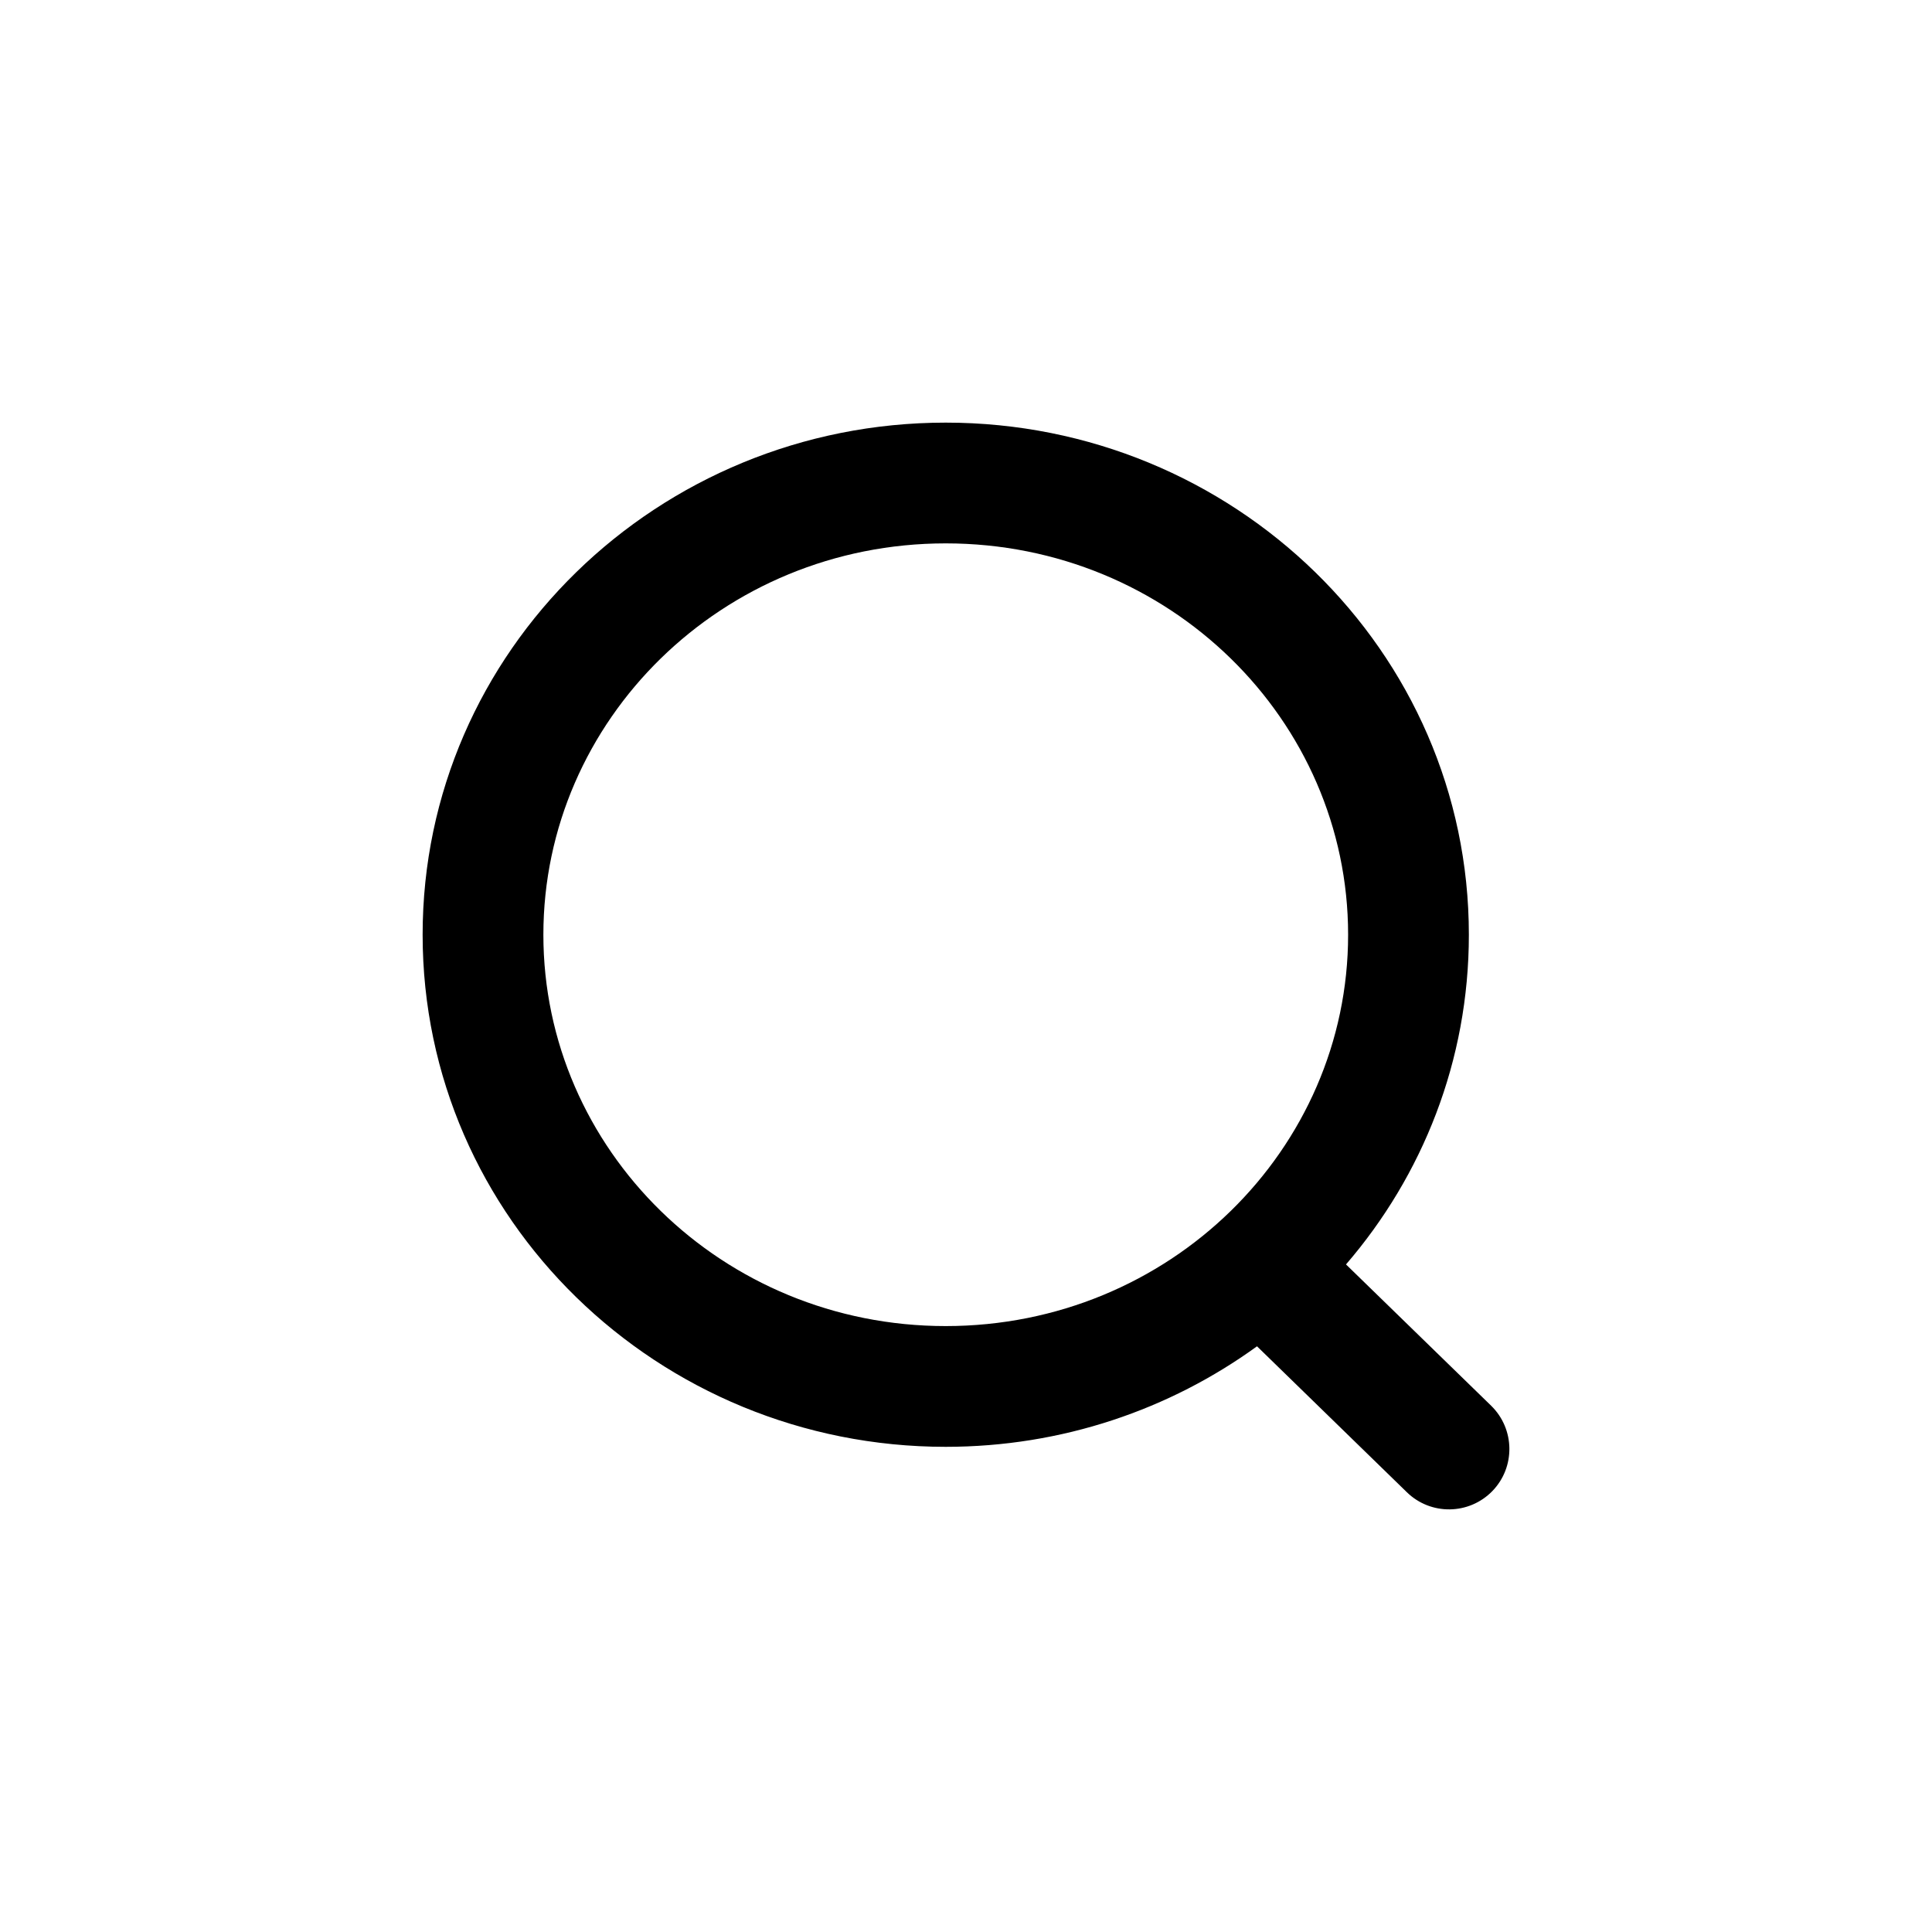
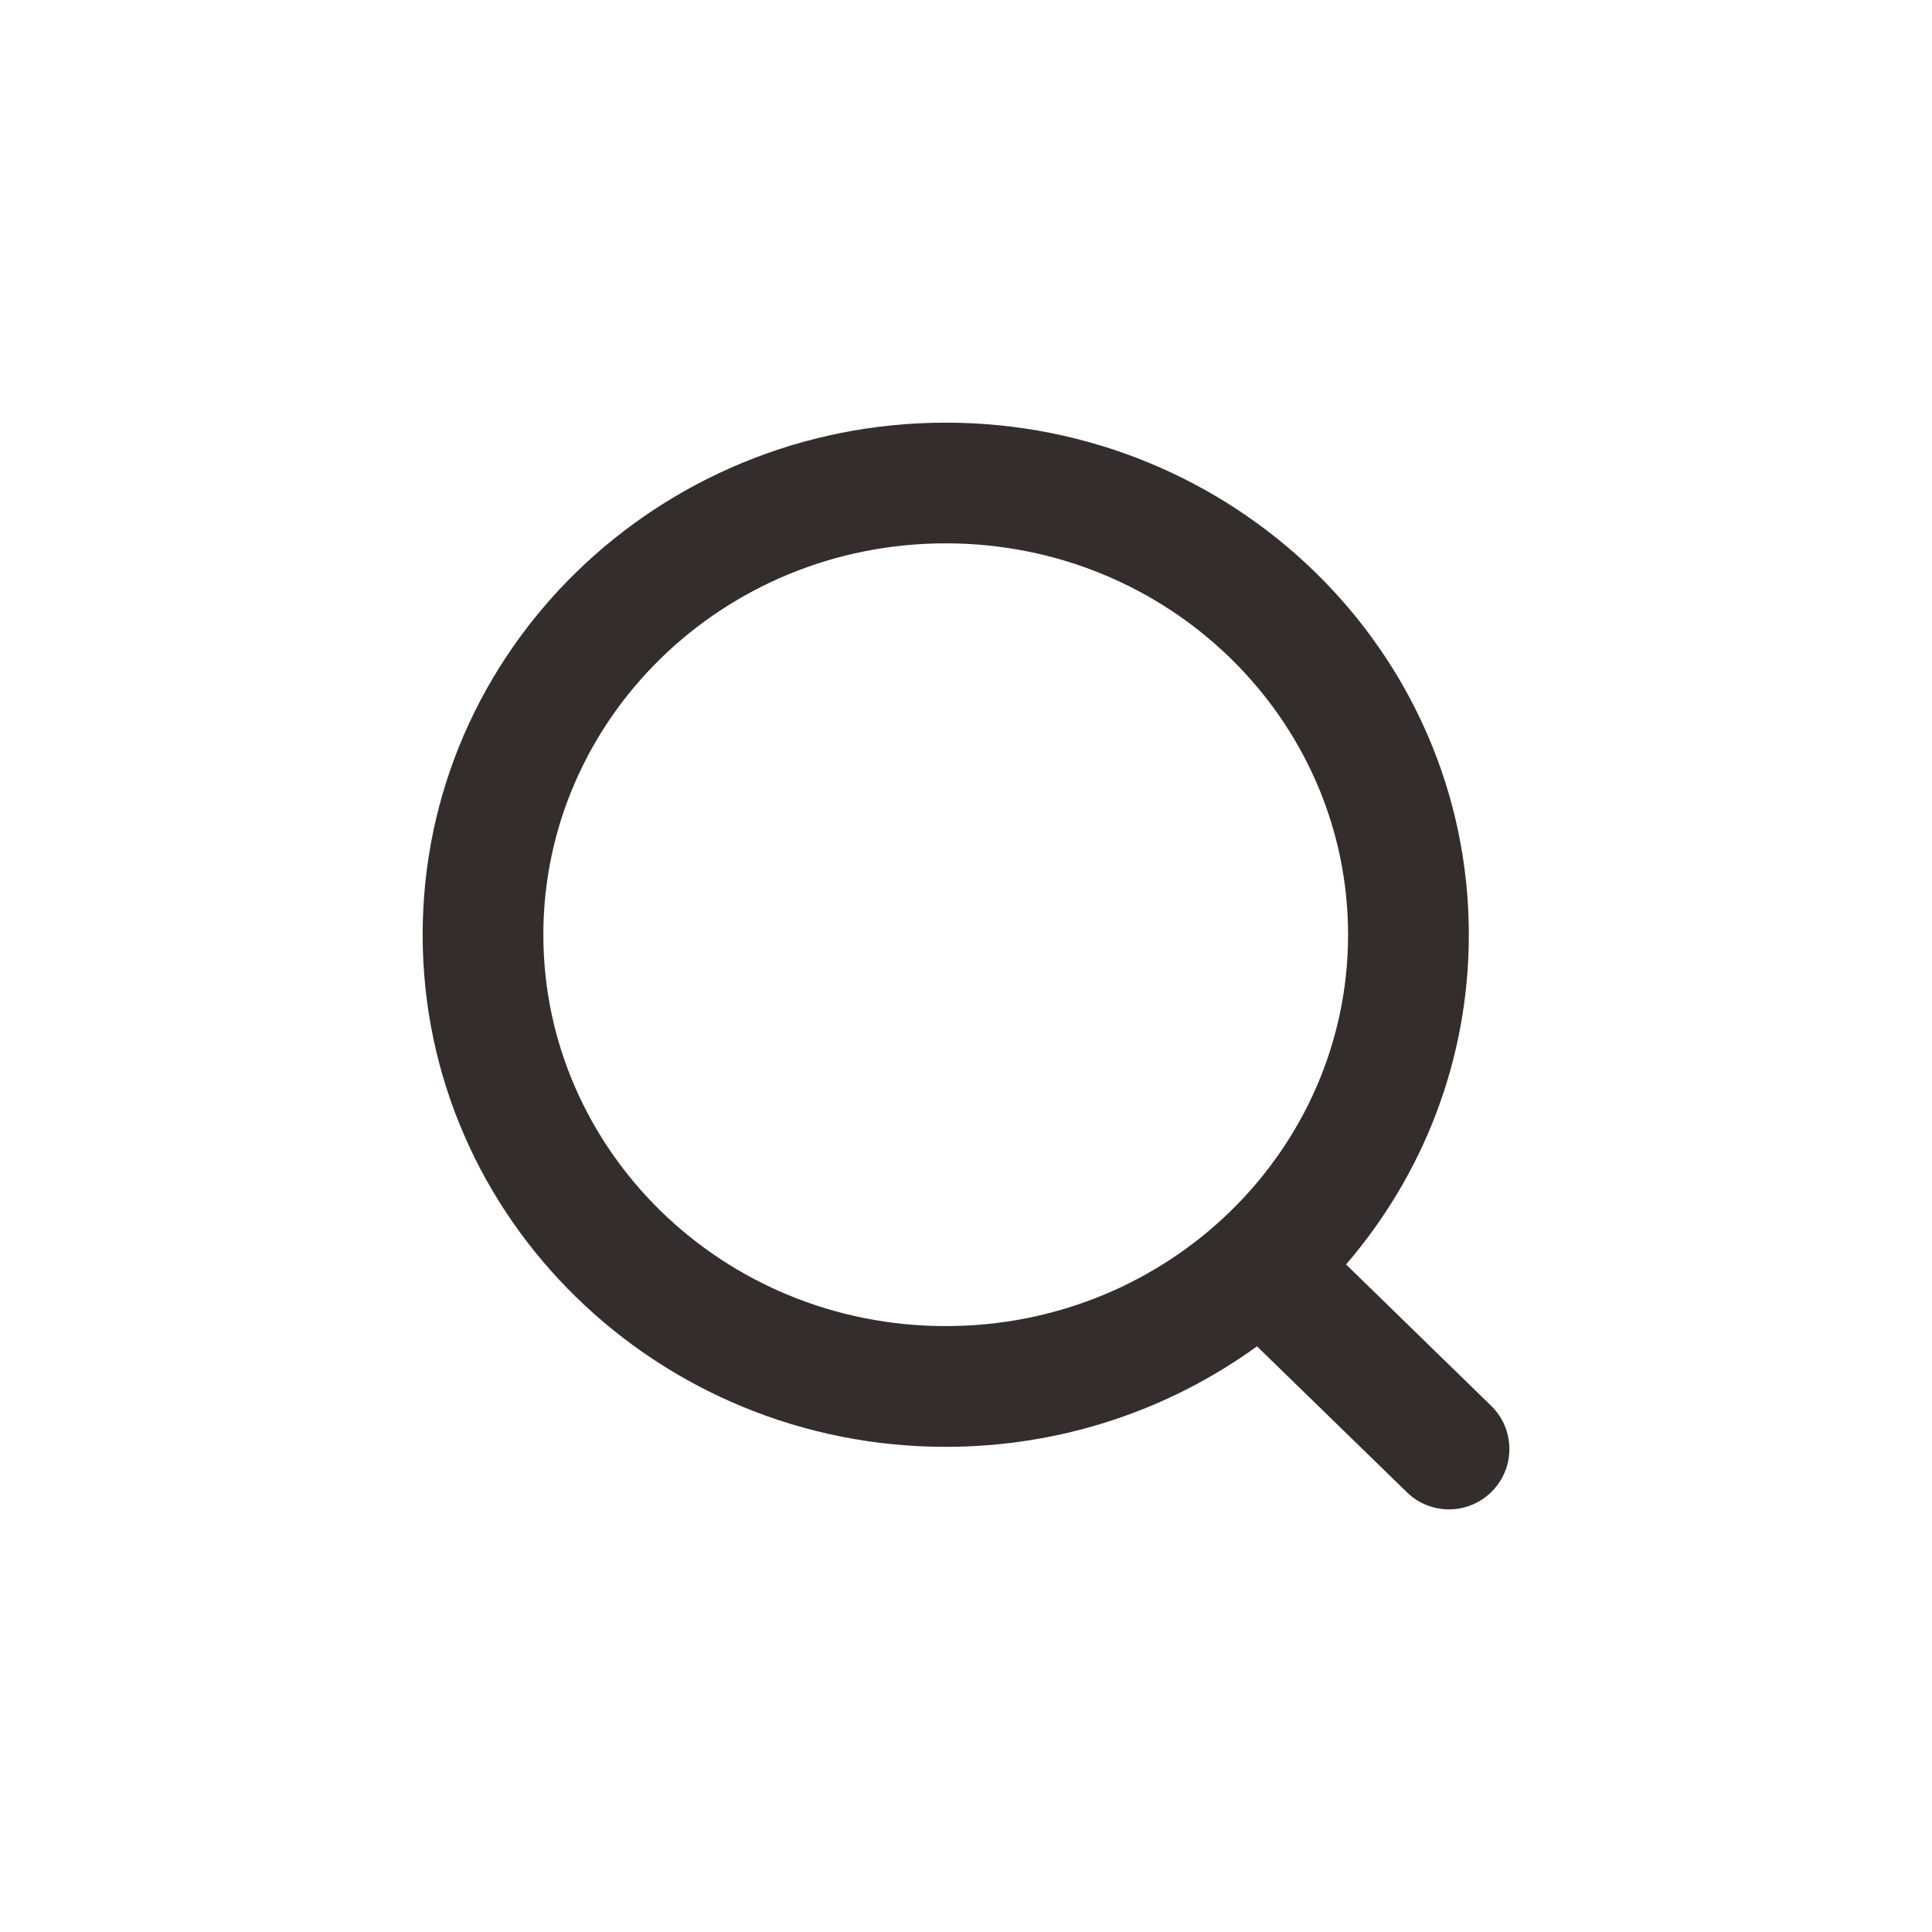
- <svg xmlns="http://www.w3.org/2000/svg" width="32" height="32" viewBox="0 0 32 32" fill="none">
-   <path fill-rule="evenodd" clip-rule="evenodd" d="M15.664 9C11.961 9 9 11.925 9 15.482C9 19.039 11.961 21.964 15.664 21.964C19.368 21.964 22.329 19.039 22.329 15.482C22.329 11.925 19.368 9 15.664 9ZM7 15.482C7 10.775 10.902 7 15.664 7C20.427 7 24.329 10.775 24.329 15.482C24.329 17.568 23.562 19.471 22.294 20.943L24.698 23.283C25.093 23.669 25.102 24.302 24.717 24.698C24.331 25.093 23.698 25.102 23.302 24.716L20.82 22.299C19.376 23.346 17.591 23.964 15.664 23.964C10.902 23.964 7 20.189 7 15.482Z" fill="currentColor" />
+ <svg xmlns="http://www.w3.org/2000/svg" width="34" height="34" viewBox="0 0 34 34" fill="none">
+   <path fill-rule="evenodd" clip-rule="evenodd" d="M16.643 9.562C12.708 9.562 9.562 12.67 9.562 16.45C9.562 20.229 12.708 23.337 16.643 23.337C20.578 23.337 23.724 20.229 23.724 16.45C23.724 12.67 20.578 9.562 16.643 9.562ZM7.438 16.45C7.438 11.448 11.583 7.438 16.643 7.438C21.703 7.438 25.849 11.448 25.849 16.45C25.849 18.666 25.035 20.688 23.688 22.252L26.241 24.739C26.662 25.148 26.671 25.821 26.261 26.241C25.852 26.662 25.179 26.671 24.759 26.261L22.121 23.693C20.587 24.805 18.69 25.462 16.643 25.462C11.583 25.462 7.438 21.451 7.438 16.45Z" fill="#332E2D" />
</svg>
